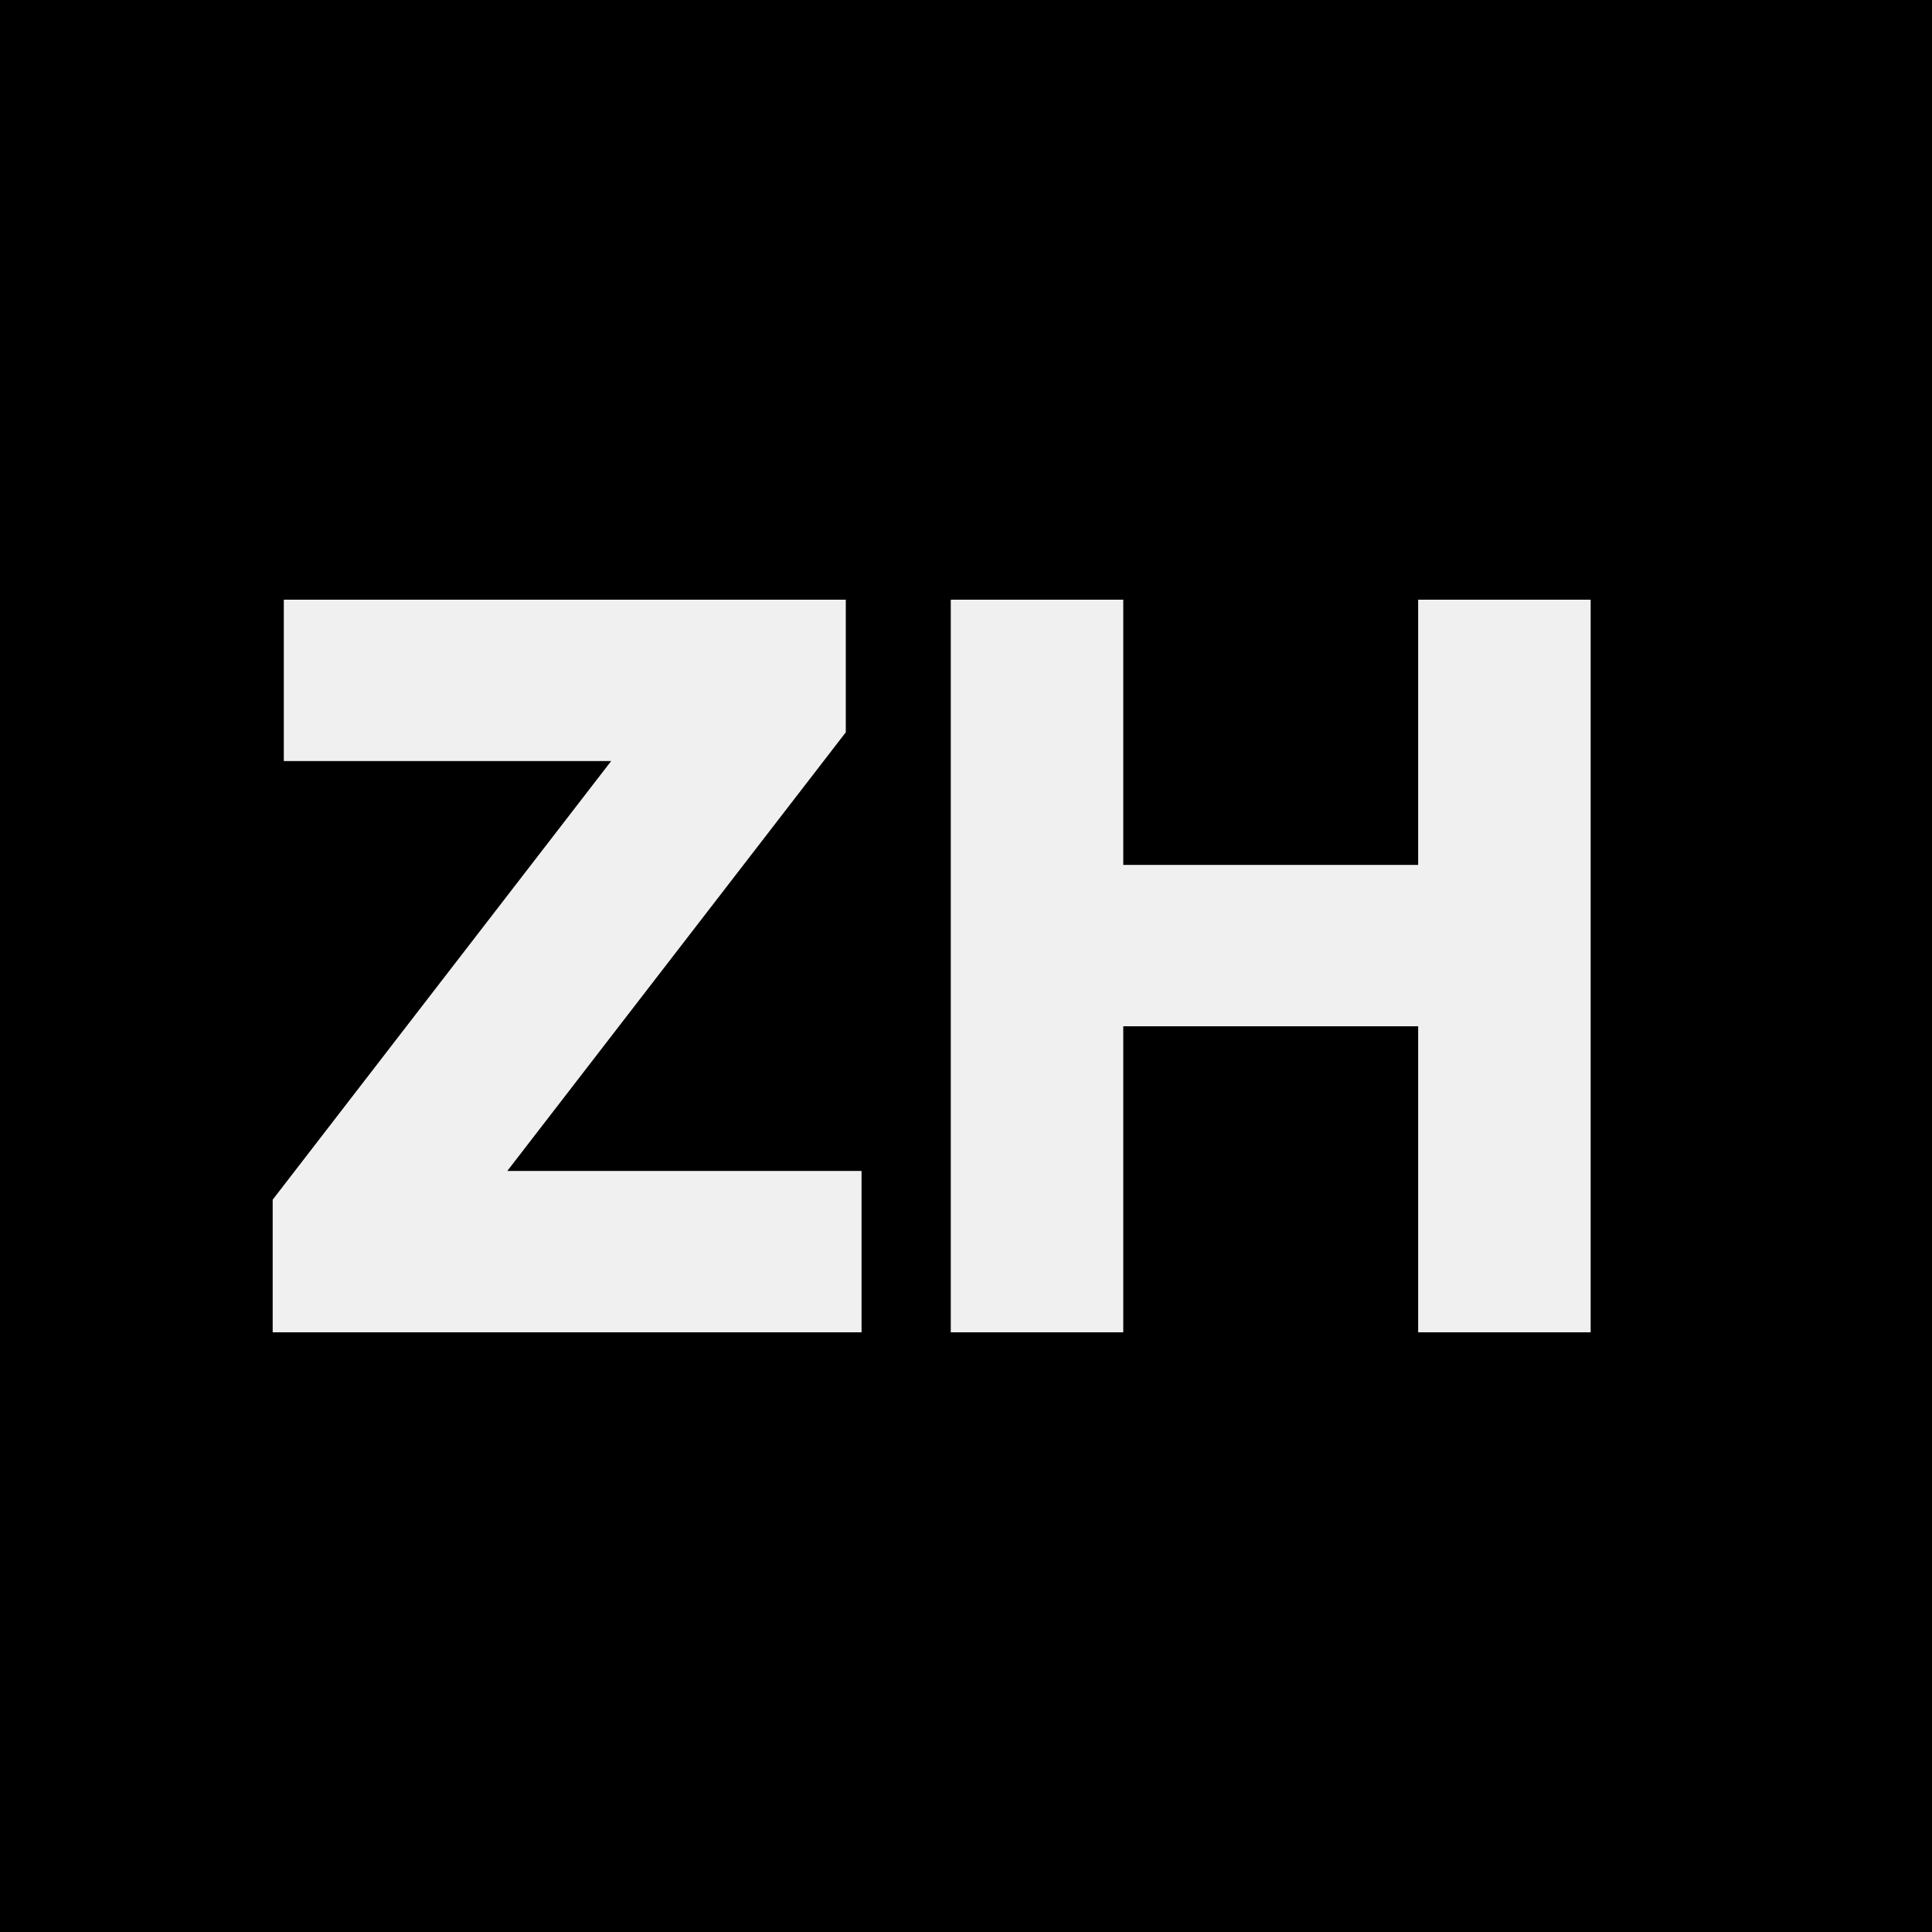
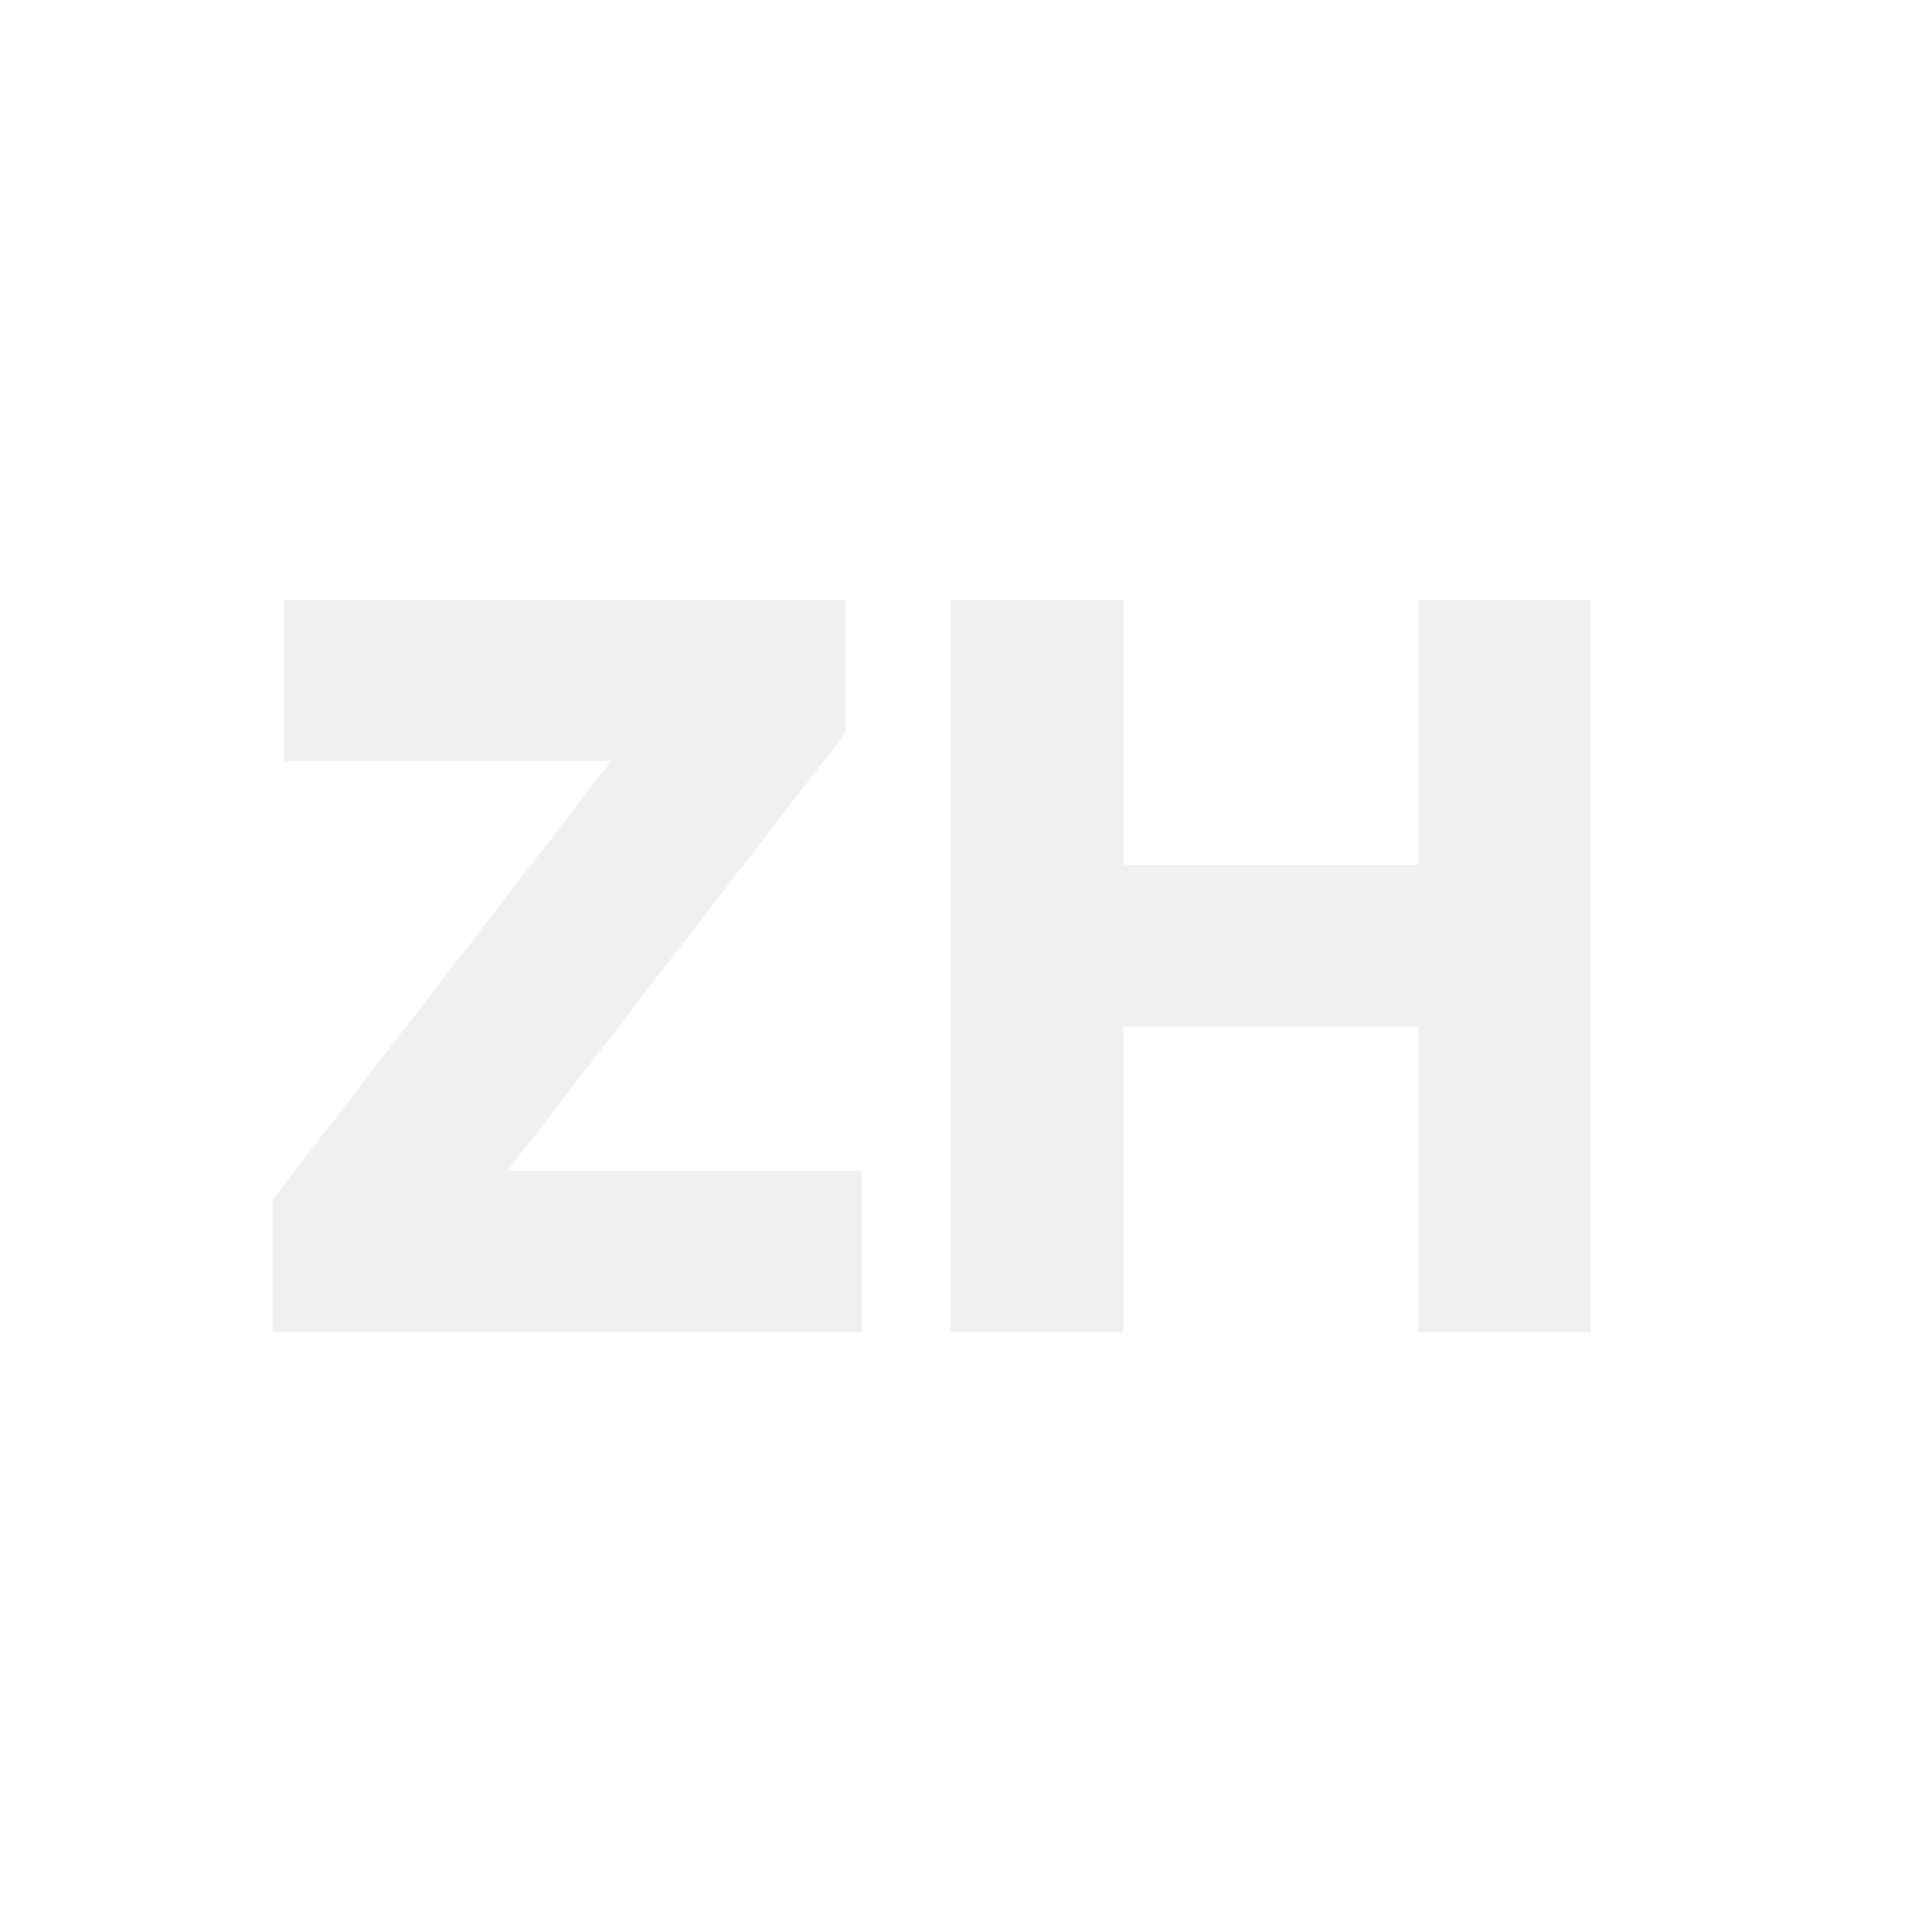
<svg xmlns="http://www.w3.org/2000/svg" width="50" height="50" viewBox="0 0 50 50" fill="none">
-   <path d="M50 50H0V0H50V50ZM7.345 15.52V19.696H15.817L7.057 31.048V34.48H22.297V30.304H13.129L21.889 18.952V15.52H7.345ZM24.606 15.52V34.48H29.07V26.56H36.702V34.48H41.166V15.52H36.702V22.384H29.07V15.52H24.606Z" fill="black" />
+   <path d="M50 50H0V0H50V50ZM7.345 15.52V19.696H15.817L7.057 31.048V34.48H22.297V30.304H13.129L21.889 18.952V15.52H7.345ZM24.606 15.52V34.48H29.07V26.56H36.702V34.48H41.166V15.52H36.702V22.384H29.07V15.52H24.606Z" fill="white" />
</svg>
